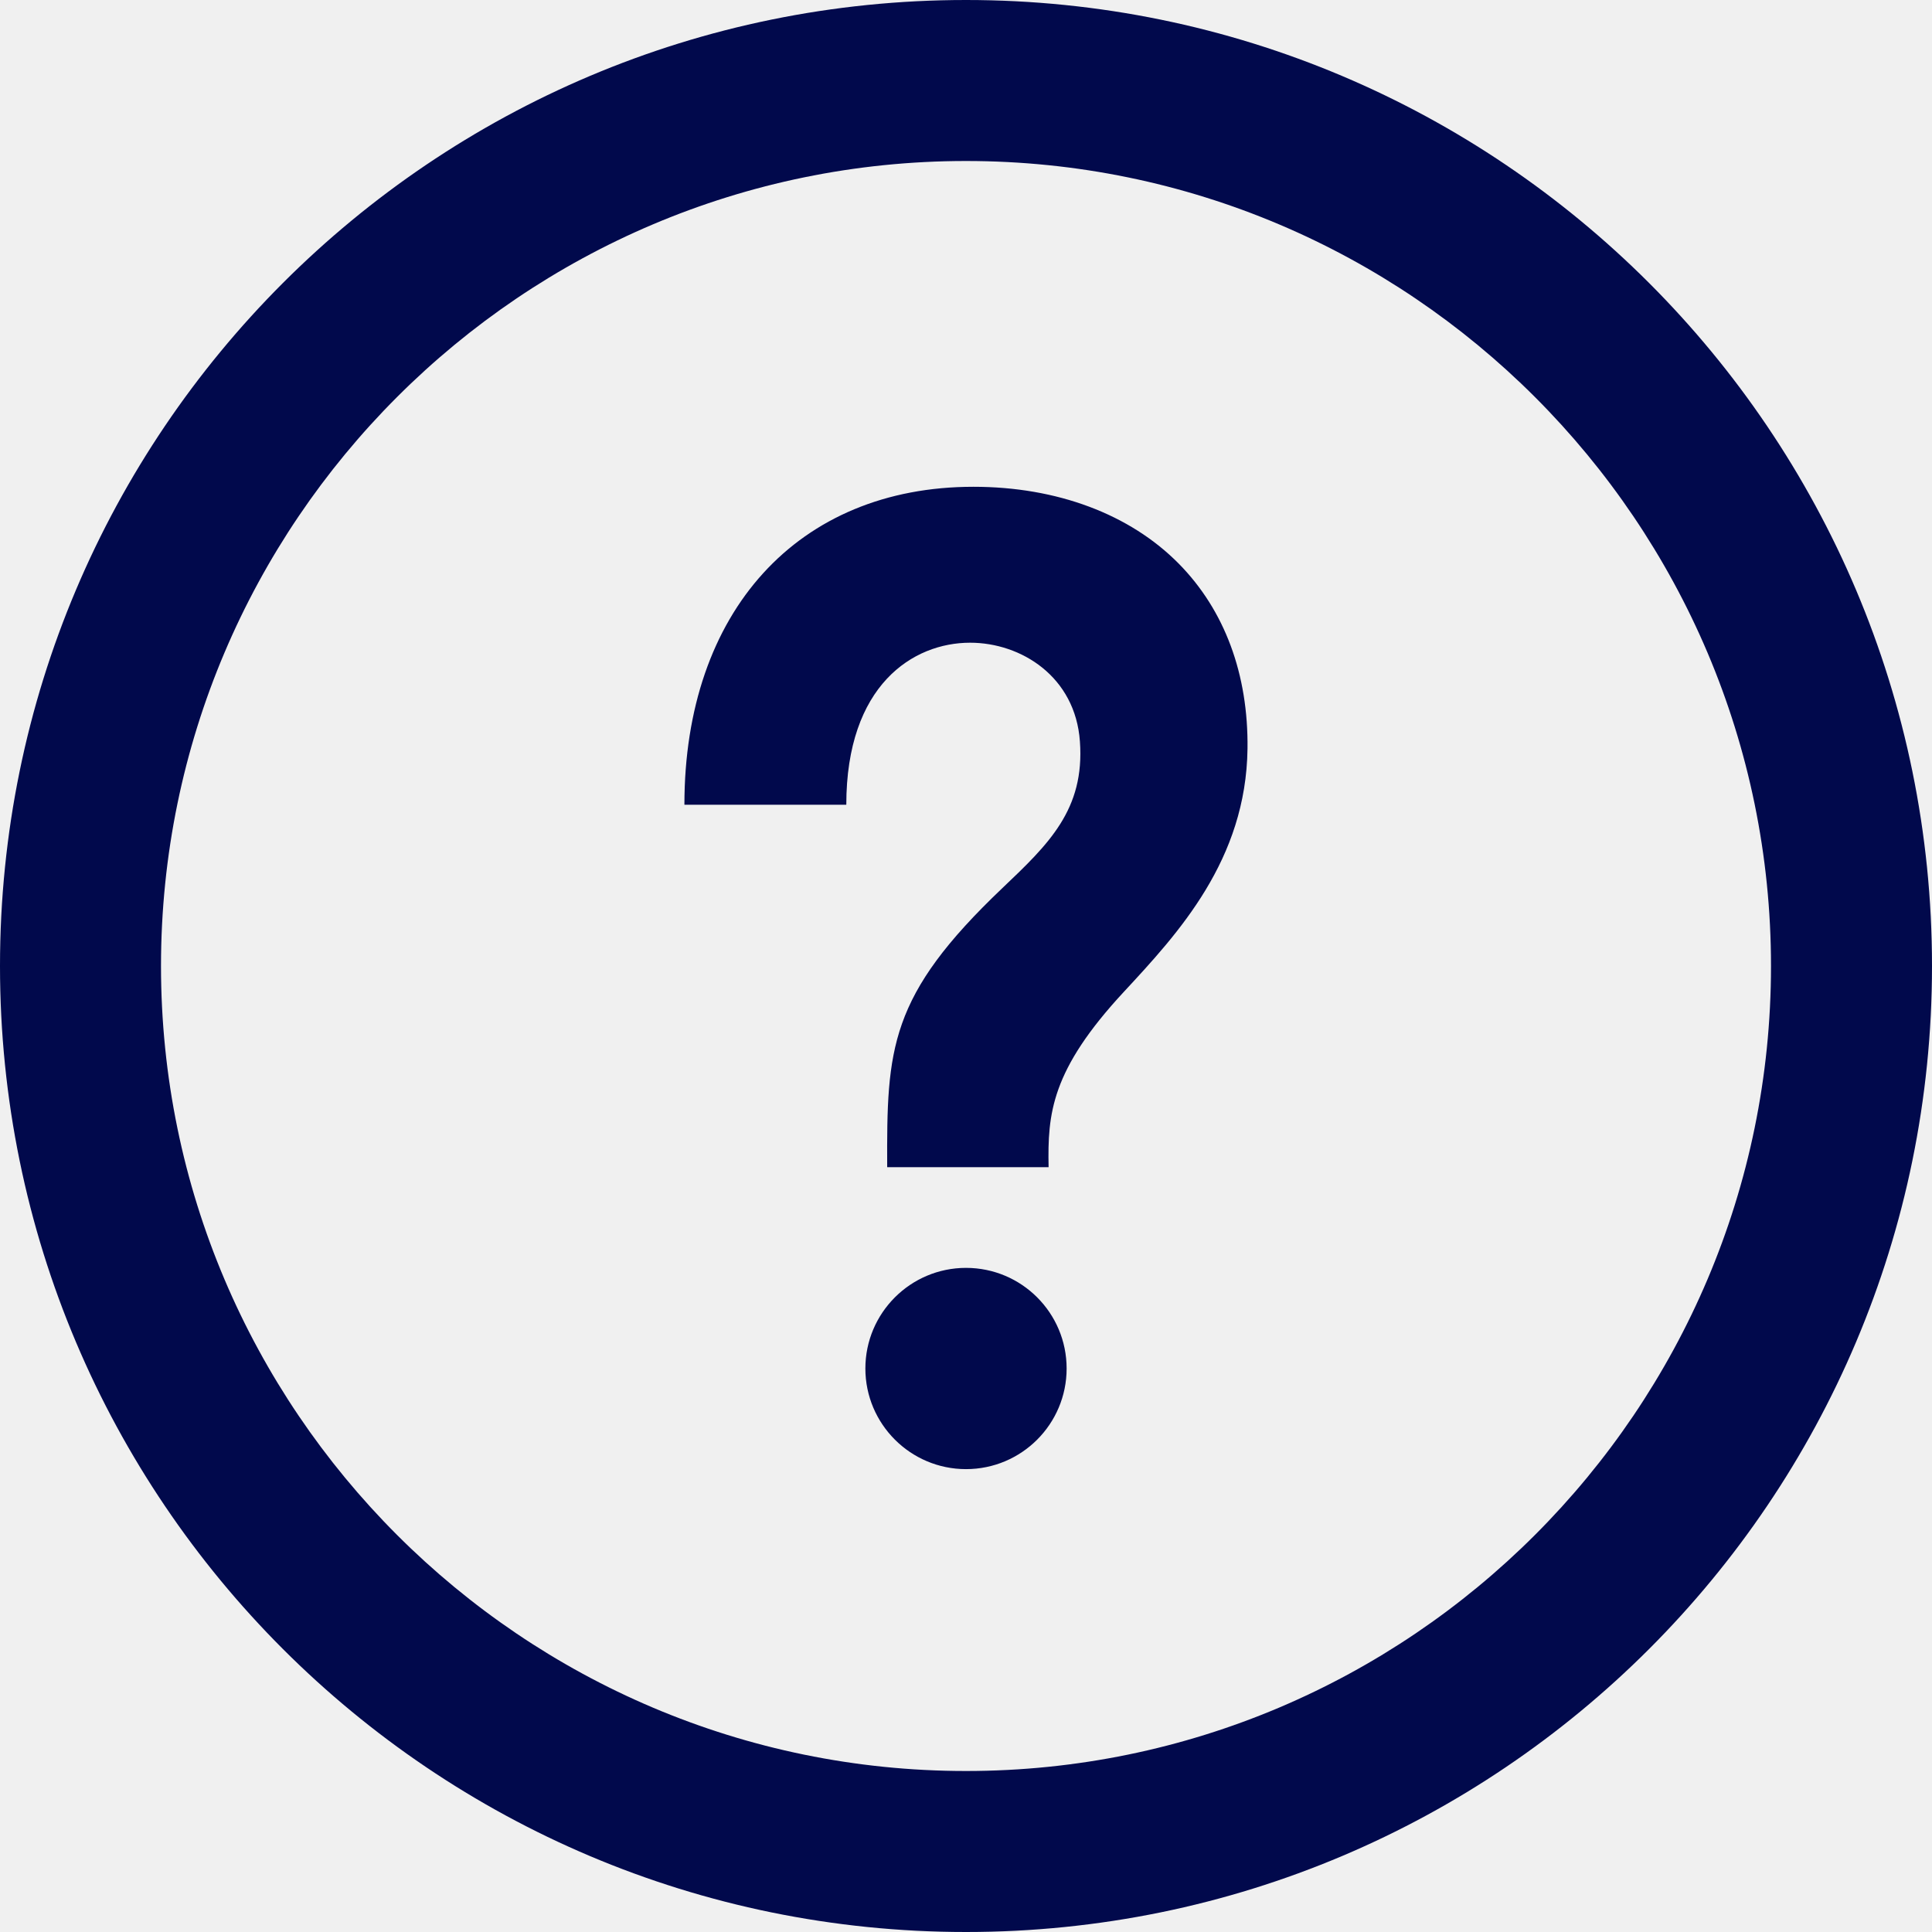
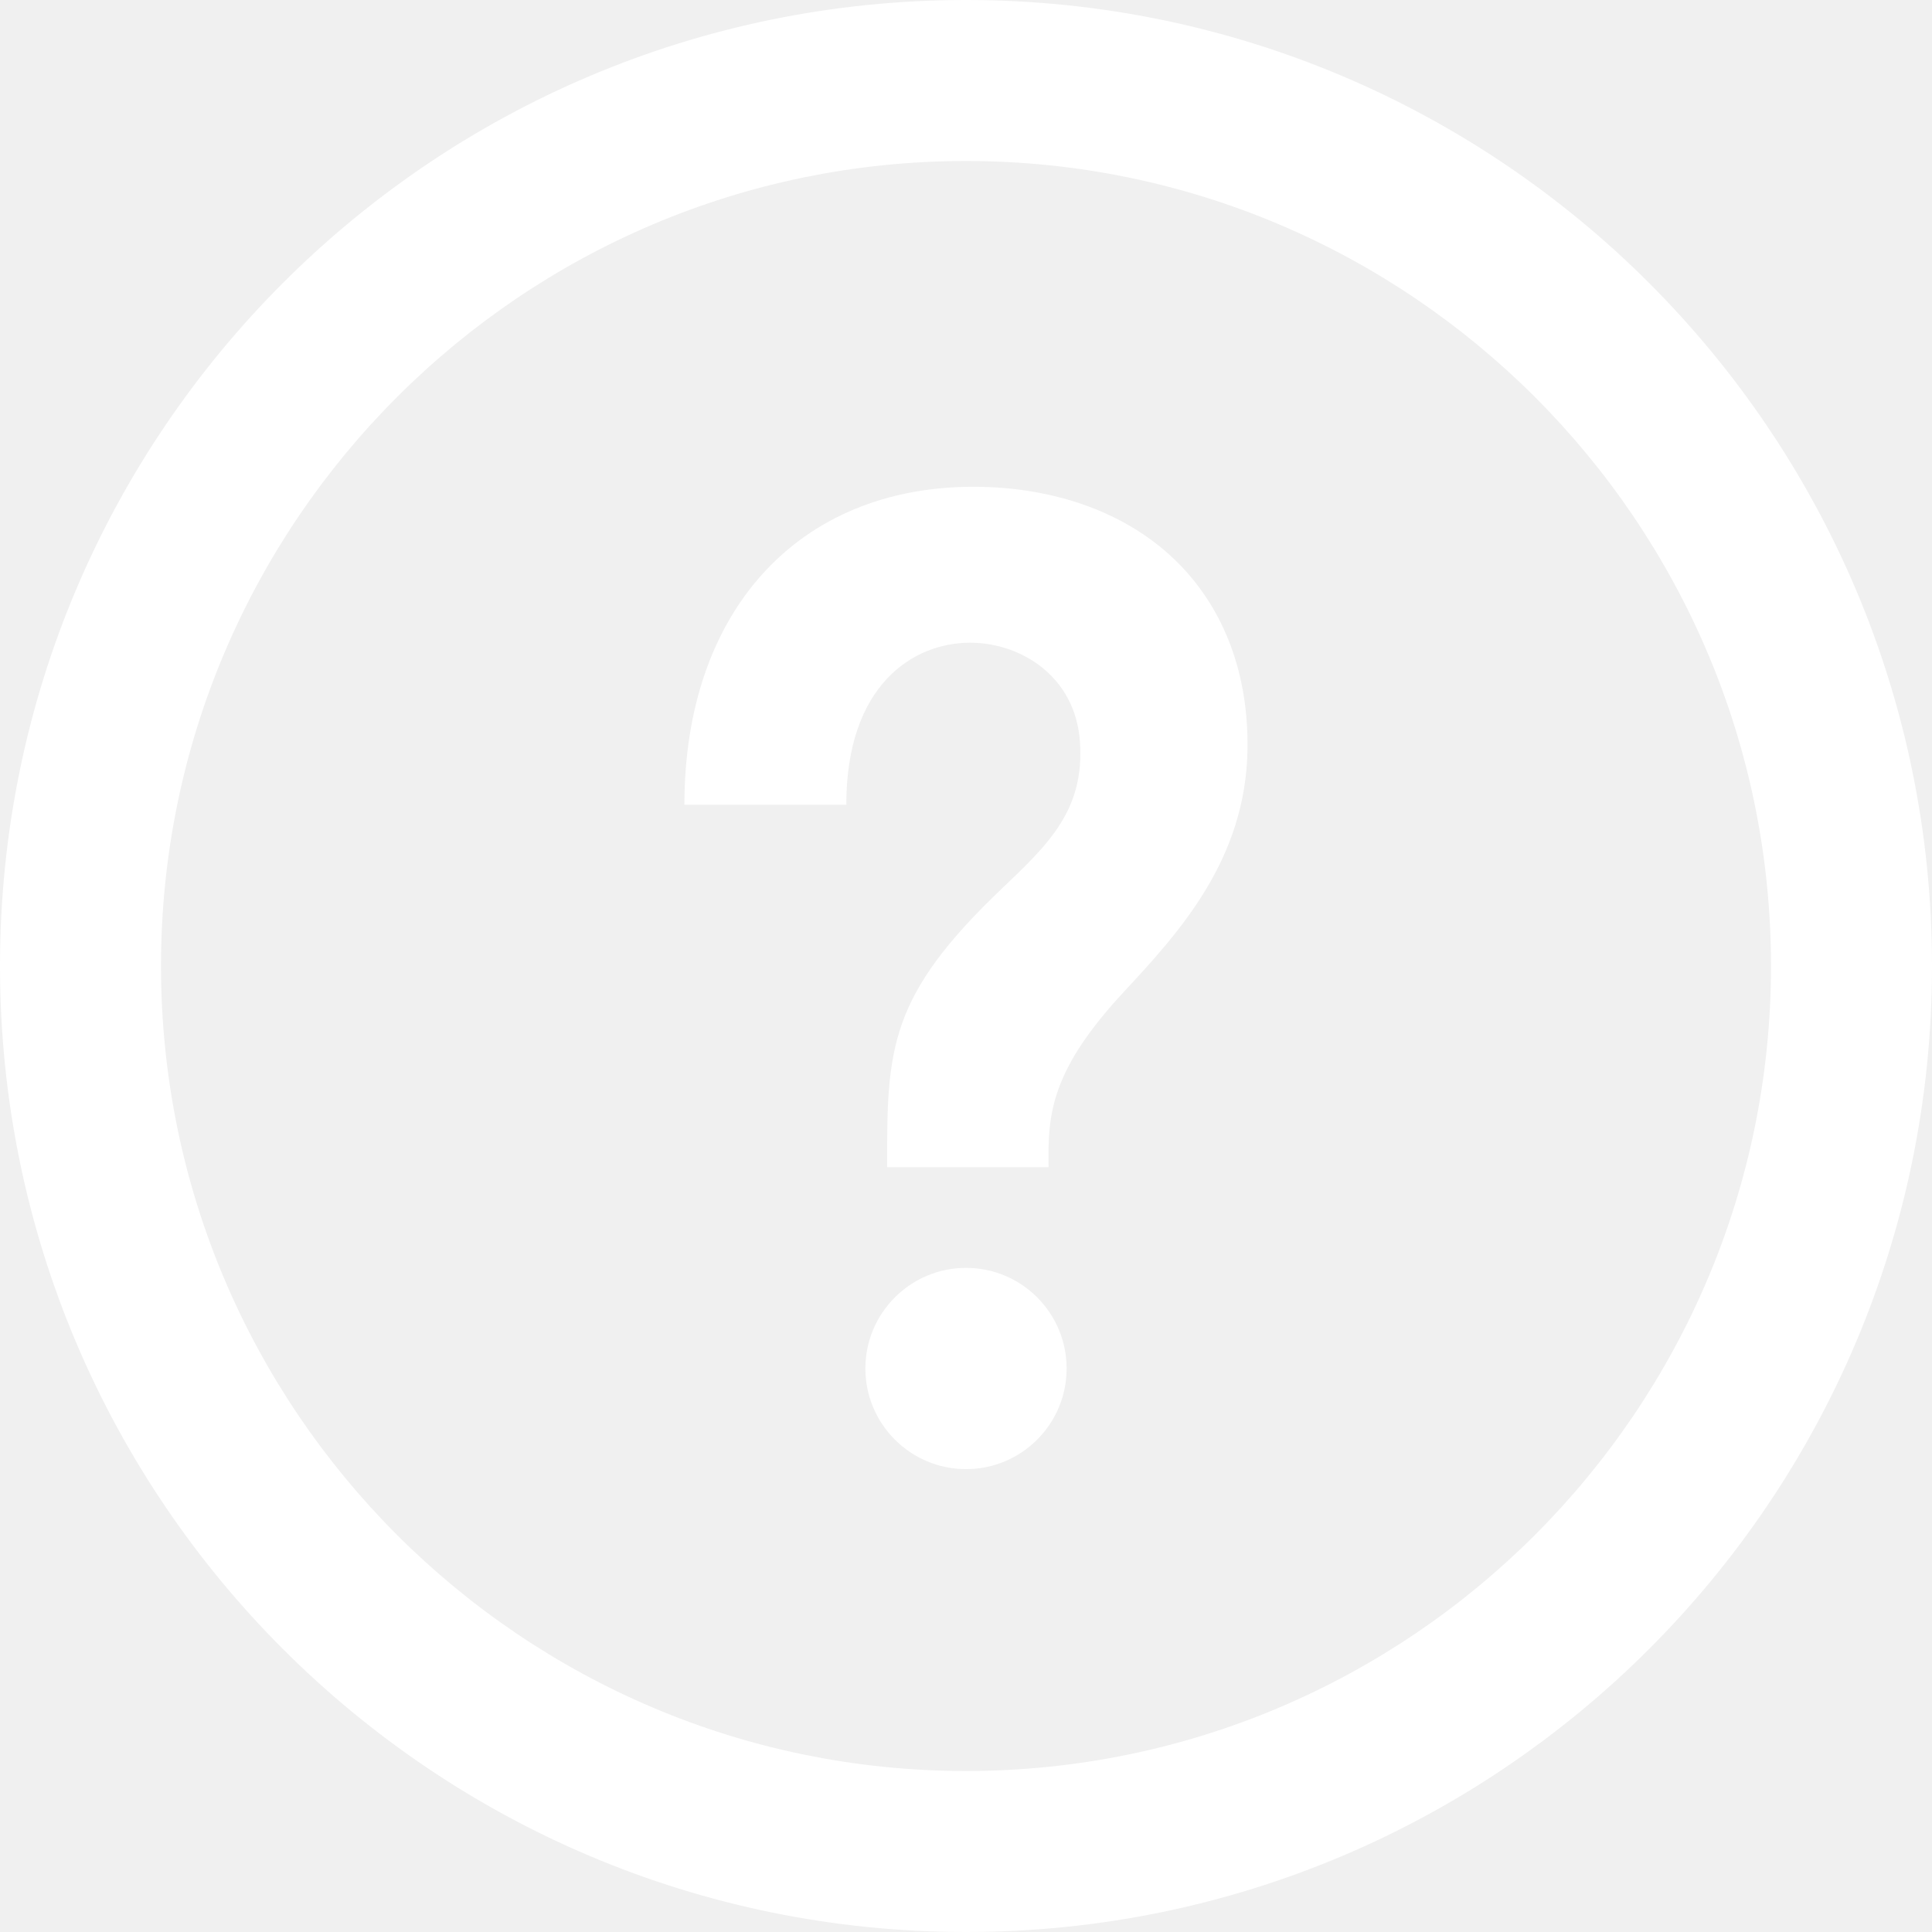
<svg xmlns="http://www.w3.org/2000/svg" width="24" height="24" viewBox="0 0 24 24">
-   <path fill="#01094C" d="M12 2c5.514 0 10 4.486 10 10s-4.486 10-10 10-10-4.486-10-10 4.486-10 10-10zm0-2c-6.627 0-12 5.373-12 12s5.373 12 12 12 12-5.373 12-12-5.373-12-12-12zm1.25 17c0 .69-.559 1.25-1.25 1.25-.689 0-1.25-.56-1.25-1.25s.561-1.25 1.25-1.25c.691 0 1.25.56 1.25 1.25zm1.393-9.998c-.608-.616-1.515-.955-2.551-.955-2.18 0-3.59 1.55-3.59 3.95h2.011c0-1.486.829-2.013 1.538-2.013.634 0 1.307.421 1.364 1.226.062.847-.39 1.277-.962 1.821-1.412 1.343-1.438 1.993-1.432 3.468h2.005c-.013-.664.03-1.203.935-2.178.677-.73 1.519-1.638 1.536-3.022.011-.924-.284-1.719-.854-2.297z" />
+   <path fill="#FFFFFF" d="M12 2c5.514 0 10 4.486 10 10s-4.486 10-10 10-10-4.486-10-10 4.486-10 10-10zm0-2c-6.627 0-12 5.373-12 12s5.373 12 12 12 12-5.373 12-12-5.373-12-12-12zm1.25 17c0 .69-.559 1.25-1.25 1.25-.689 0-1.25-.56-1.25-1.25s.561-1.25 1.25-1.25c.691 0 1.25.56 1.25 1.25zm1.393-9.998c-.608-.616-1.515-.955-2.551-.955-2.18 0-3.59 1.55-3.59 3.95h2.011c0-1.486.829-2.013 1.538-2.013.634 0 1.307.421 1.364 1.226.062.847-.39 1.277-.962 1.821-1.412 1.343-1.438 1.993-1.432 3.468h2.005c-.013-.664.03-1.203.935-2.178.677-.73 1.519-1.638 1.536-3.022.011-.924-.284-1.719-.854-2.297z" />
</svg>
